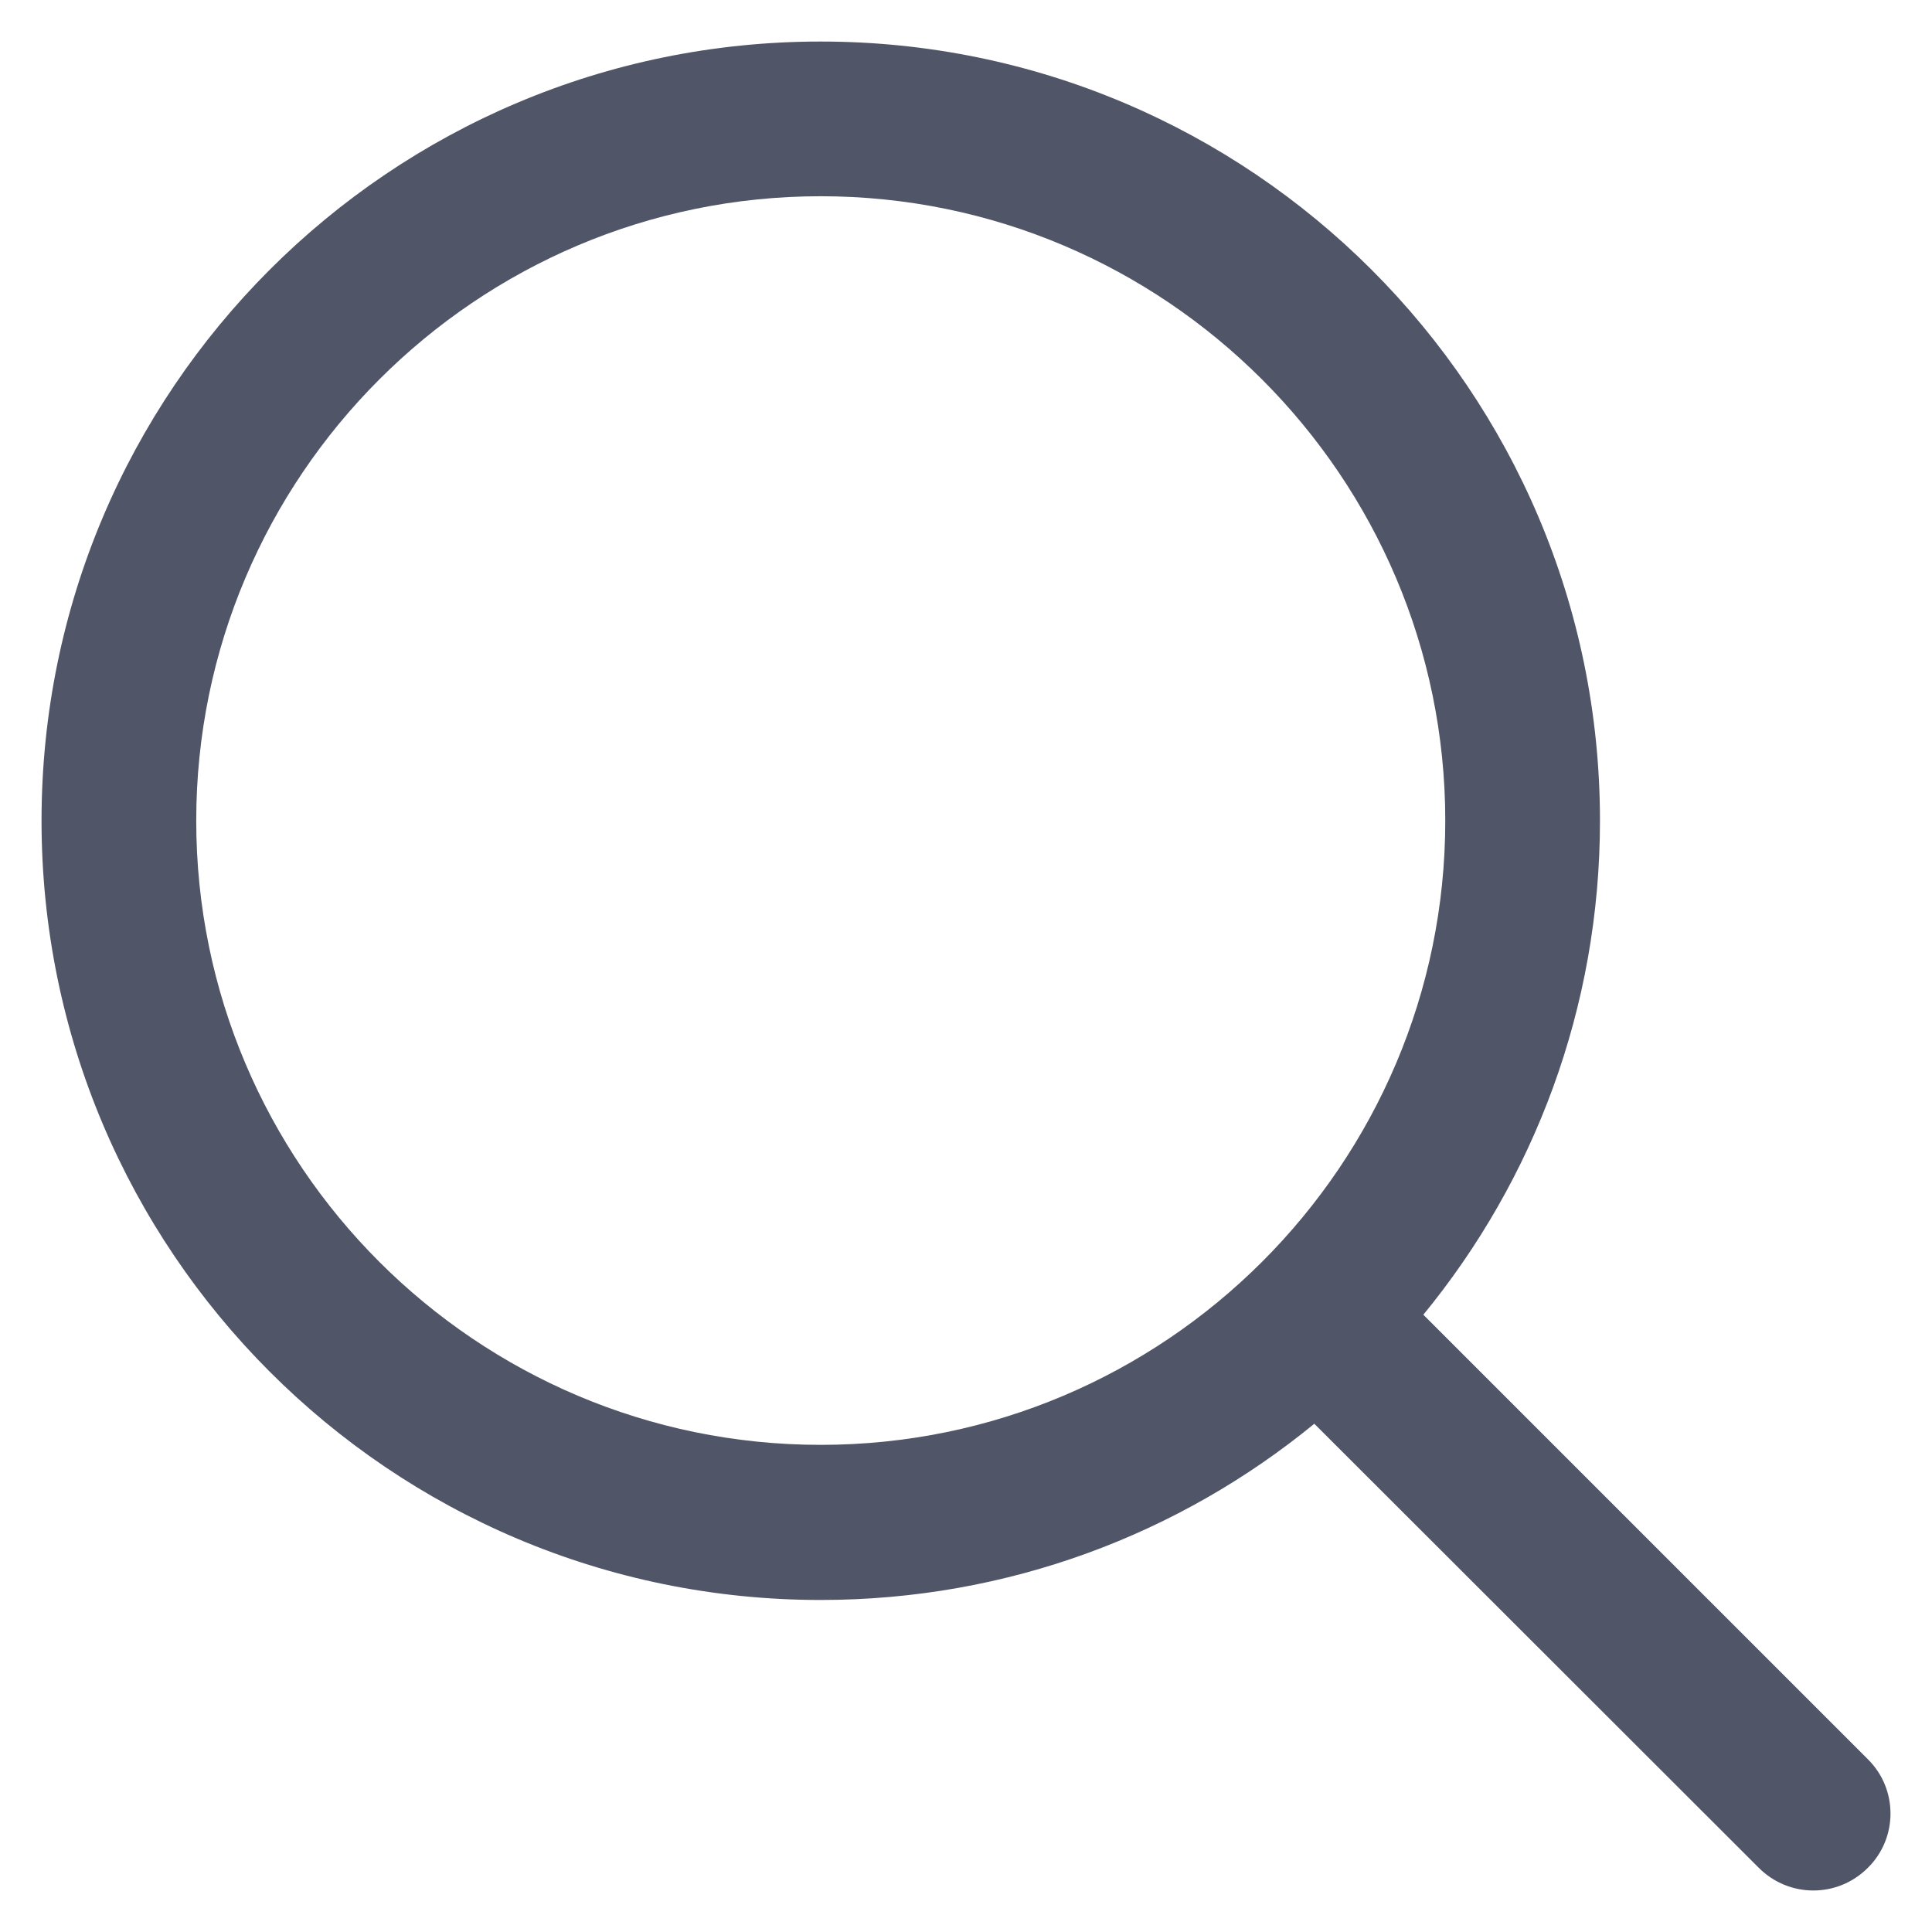
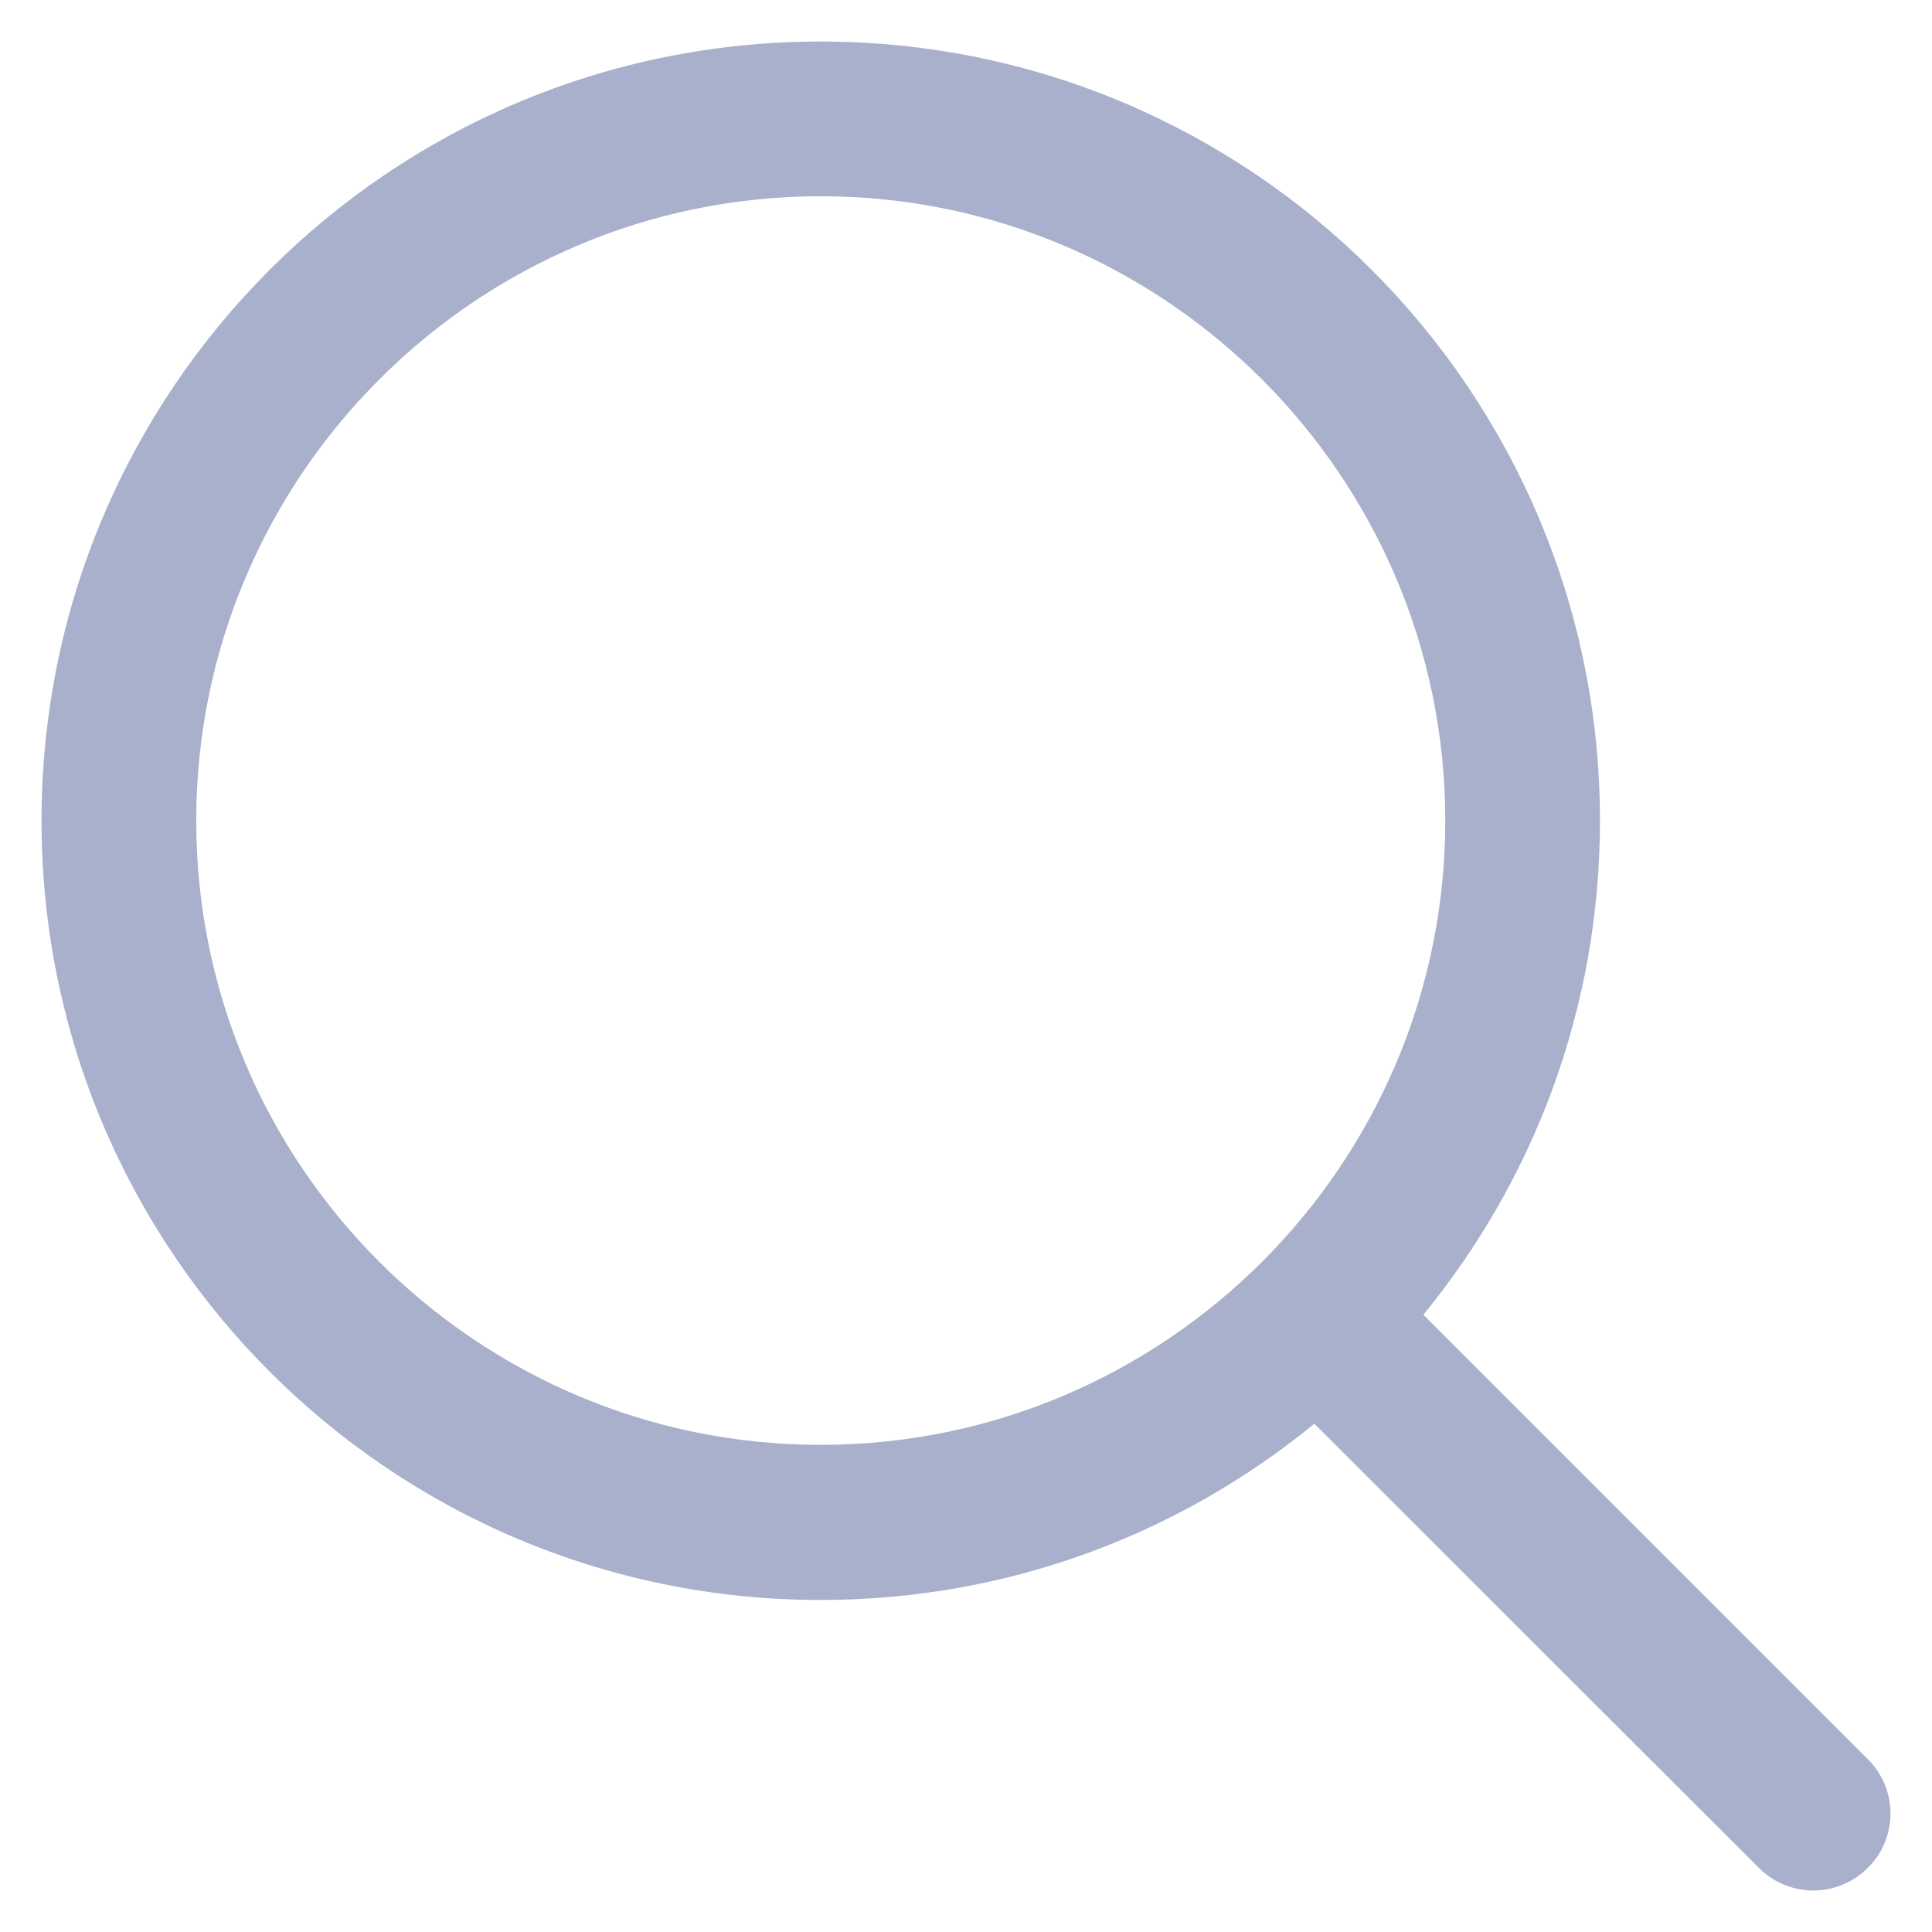
<svg xmlns="http://www.w3.org/2000/svg" width="14" height="14" viewBox="0 0 14 14" fill="none">
-   <path d="M13.535 12.748L10.314 9.527C11.113 8.553 11.594 7.306 11.594 5.947C11.594 2.83 9.064 0.301 5.947 0.301C2.827 0.301 0.301 2.83 0.301 5.947C0.301 9.064 2.827 11.594 5.947 11.594C7.306 11.594 8.55 11.115 9.524 10.317L12.745 13.535C12.964 13.754 13.316 13.754 13.535 13.535C13.754 13.319 13.754 12.964 13.535 12.748ZM5.947 10.47C3.451 10.47 1.422 8.441 1.422 5.947C1.422 3.454 3.451 1.422 5.947 1.422C8.441 1.422 10.473 3.454 10.473 5.947C10.473 8.441 8.441 10.47 5.947 10.47Z" fill="#505567" />
+   <path d="M13.535 12.748L10.314 9.527C11.113 8.553 11.594 7.306 11.594 5.947C11.594 2.83 9.064 0.301 5.947 0.301C2.827 0.301 0.301 2.83 0.301 5.947C0.301 9.064 2.827 11.594 5.947 11.594C7.306 11.594 8.55 11.115 9.524 10.317L12.745 13.535C12.964 13.754 13.316 13.754 13.535 13.535C13.754 13.319 13.754 12.964 13.535 12.748ZM5.947 10.47C3.451 10.47 1.422 8.441 1.422 5.947C1.422 3.454 3.451 1.422 5.947 1.422C8.441 1.422 10.473 3.454 10.473 5.947C10.473 8.441 8.441 10.47 5.947 10.47Z" fill="#A8B0CC" />
</svg>
